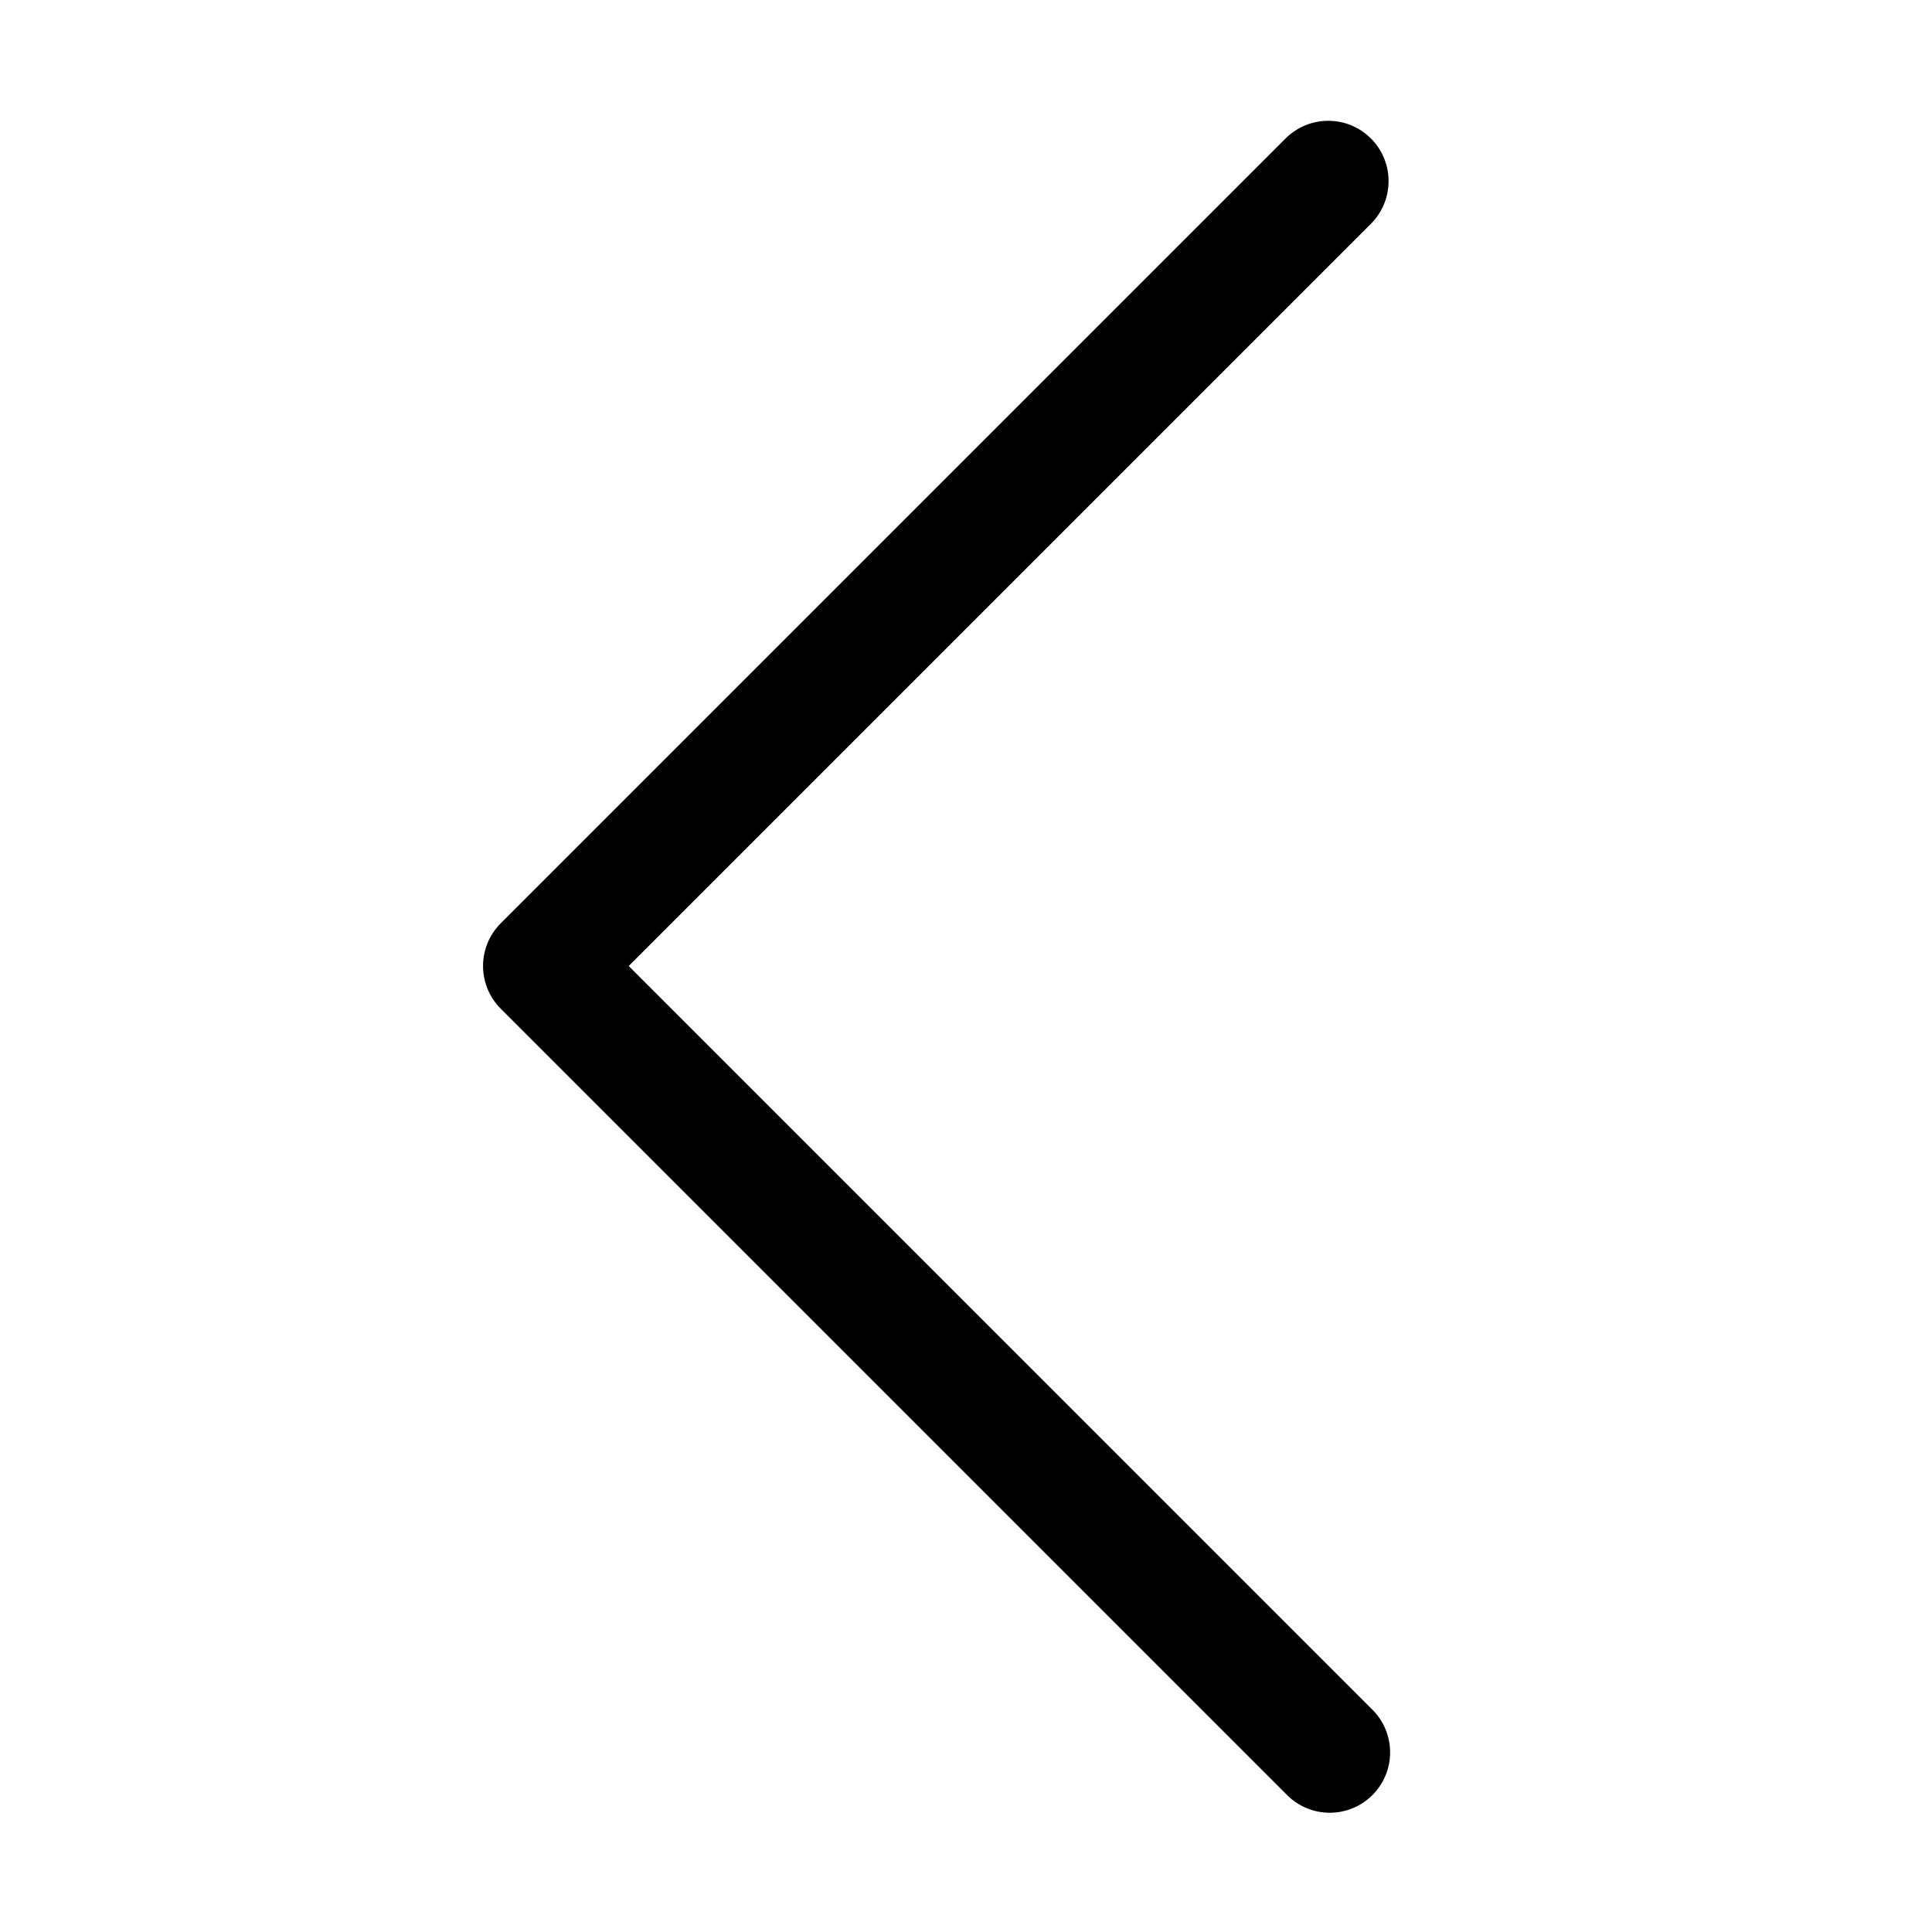
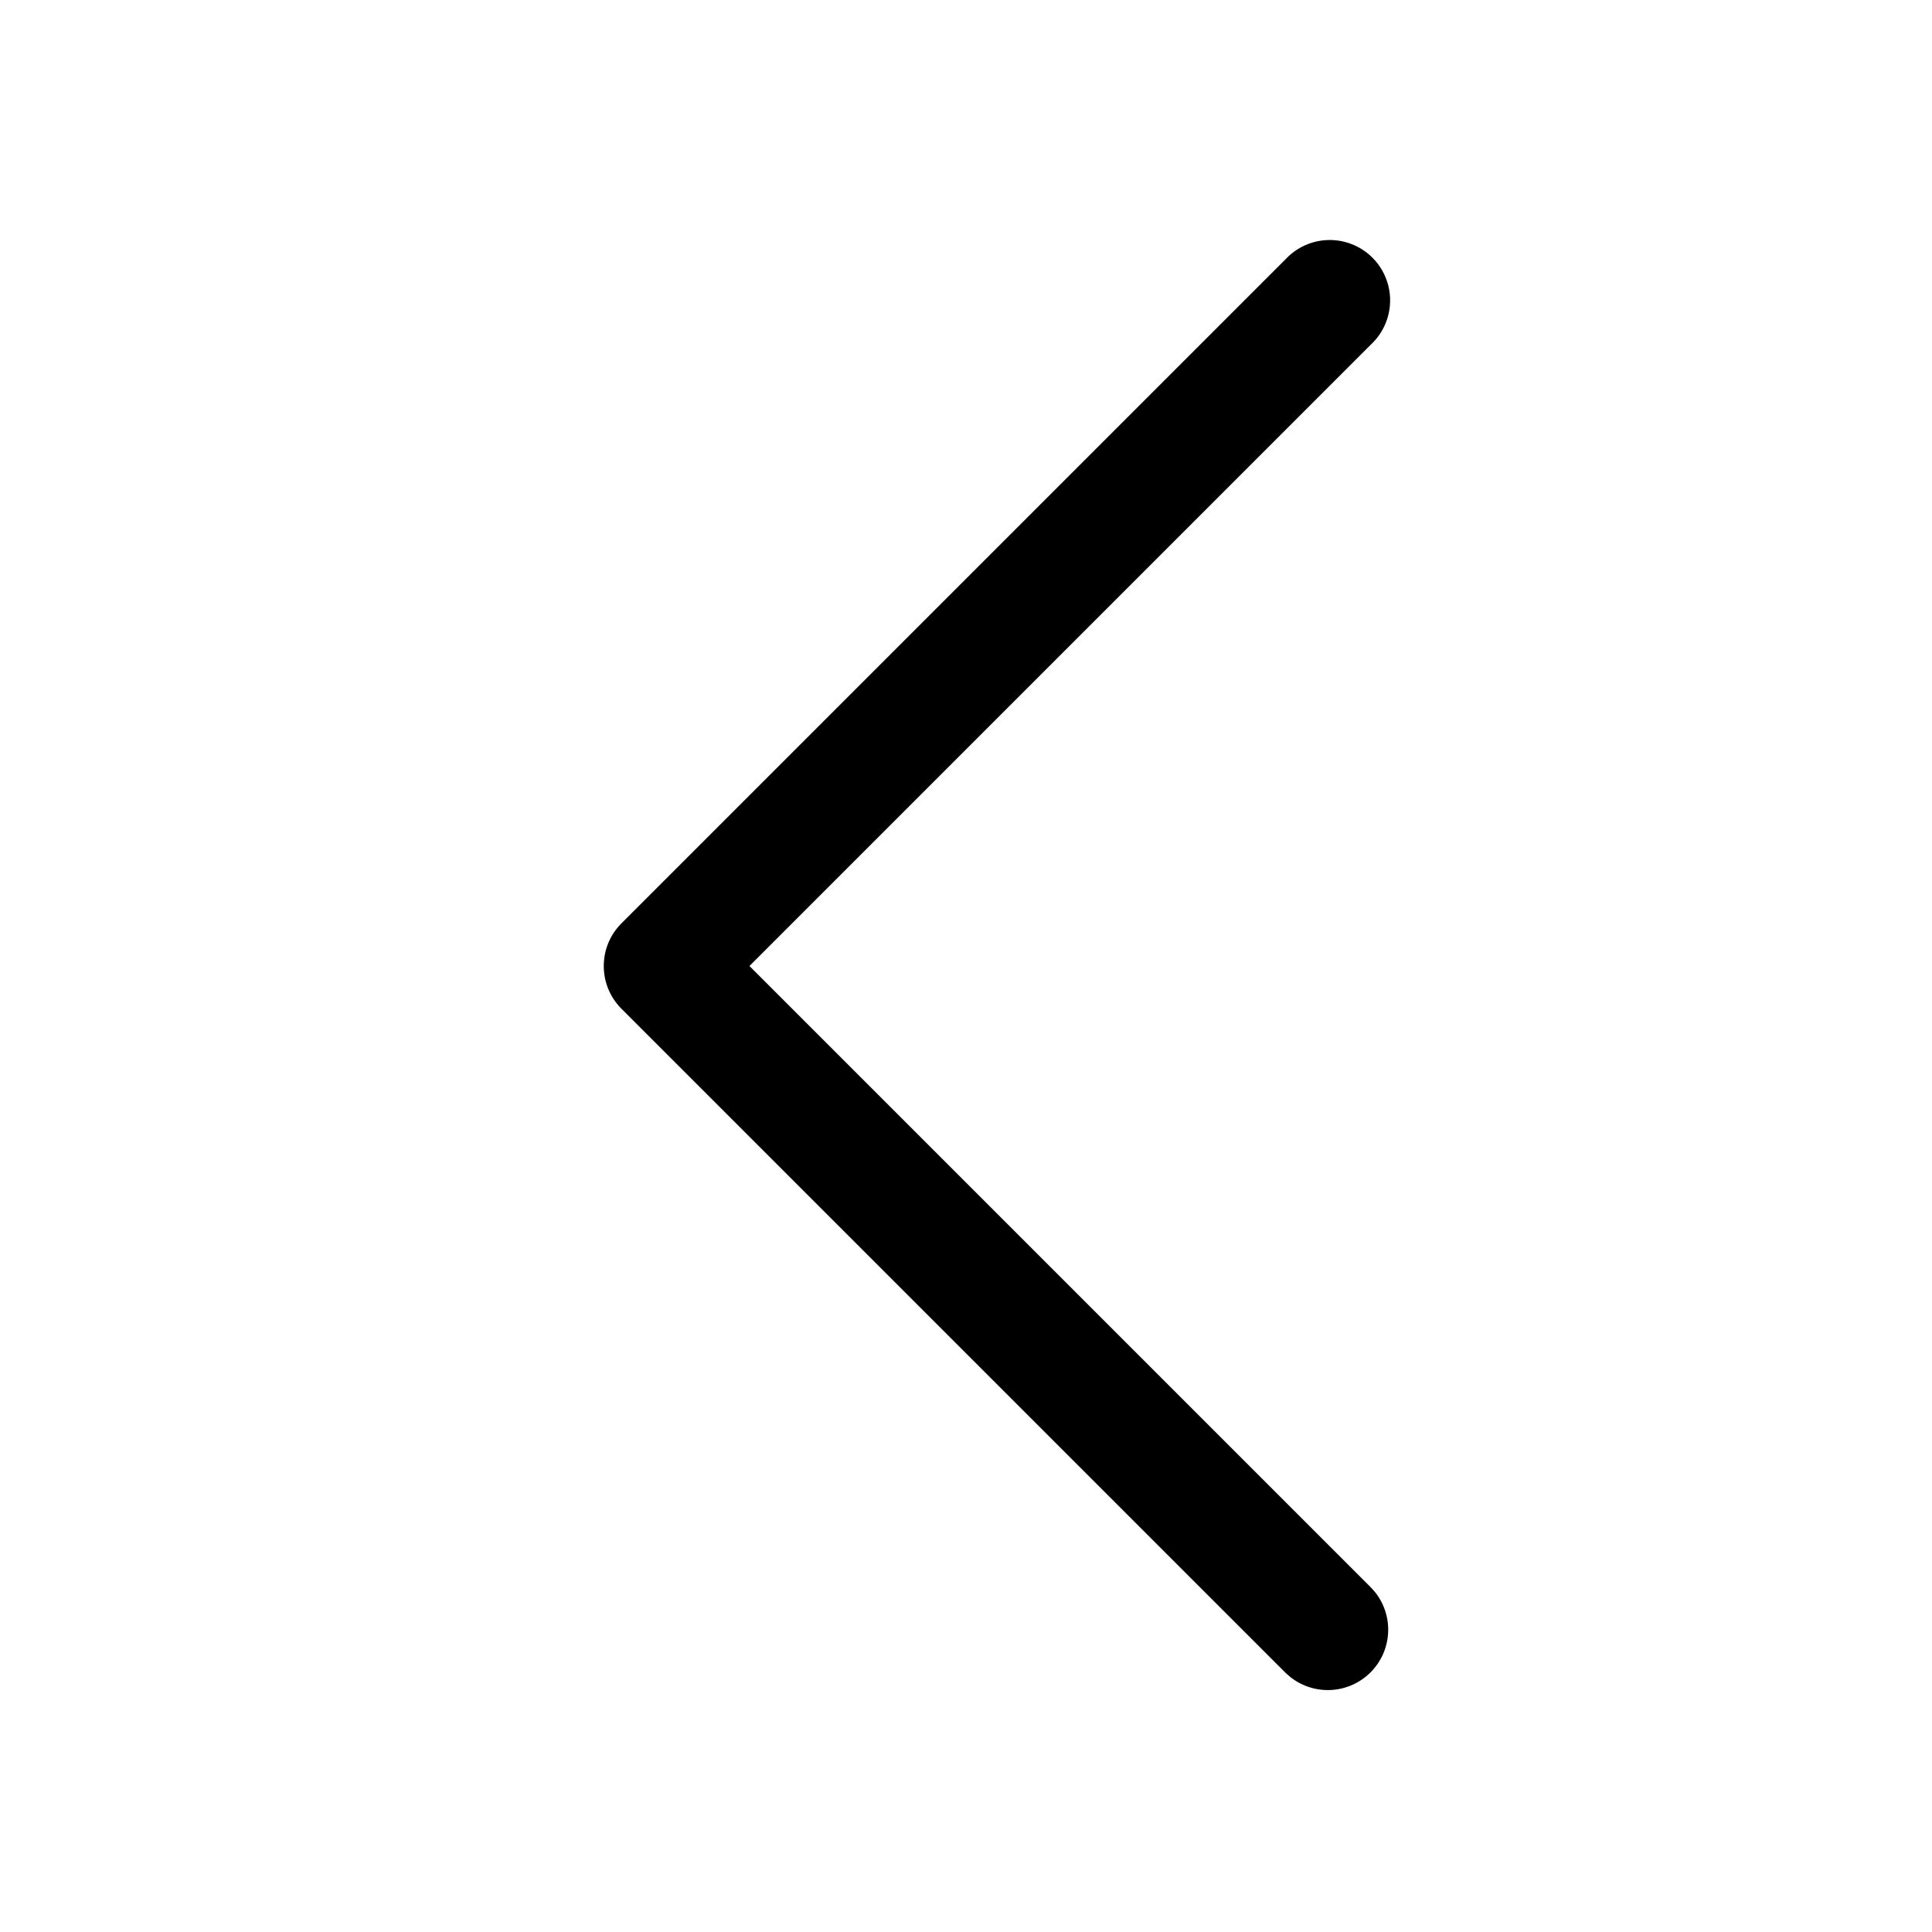
<svg xmlns="http://www.w3.org/2000/svg" width="24" height="24" fill="currentColor" viewBox="0 0 24 24">
-   <path fill-rule="evenodd" d="M17.03 1.72a.75.75 0 0 1 0 1.06L7.81 12l9.22 9.22a.75.75 0 1 1-1.06 1.06l-9.75-9.75a.75.75 0 0 1 0-1.06l9.75-9.75a.75.75 0 0 1 1.06 0Z" clip-rule="evenodd" />
+   <path d="M15.97 3.22a.75.75 0 1 1 1.06 1.06L9.31 12l7.72 7.72.051.057a.75.75 0 0 1-1.054 1.054l-.057-.05-8.25-8.25a.75.75 0 0 1 0-1.061l8.25-8.25Z" />
</svg>
